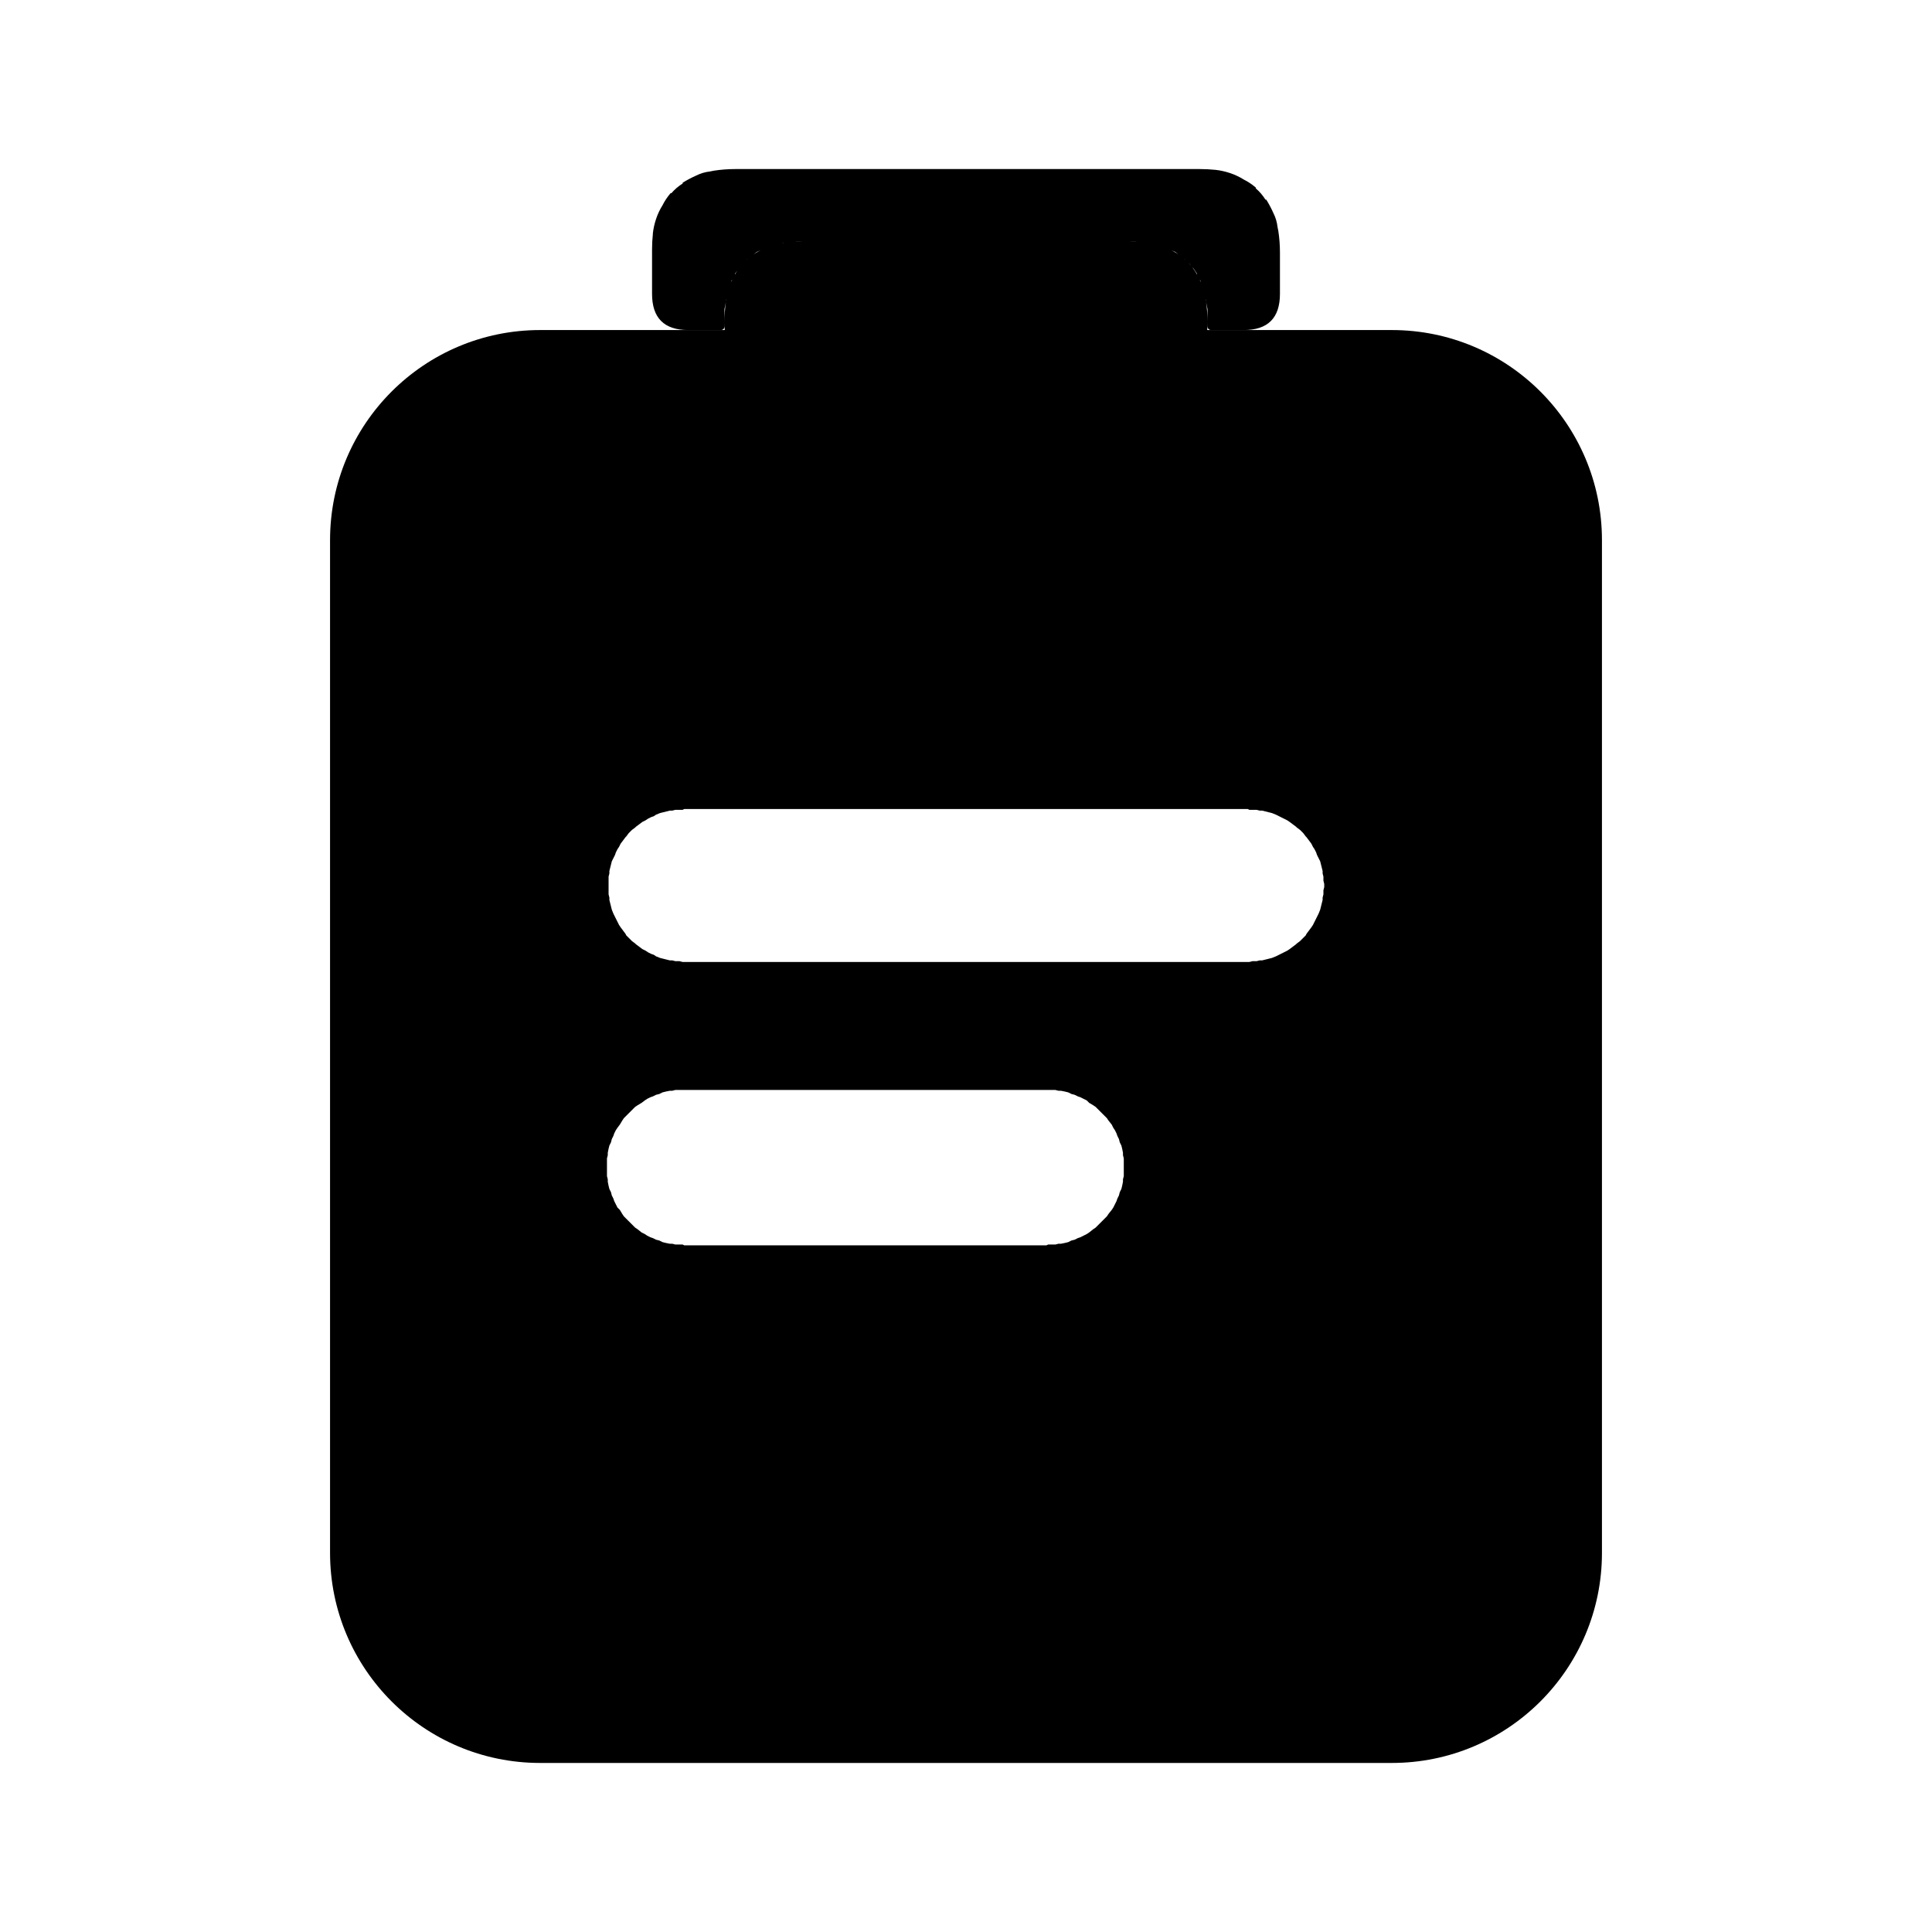
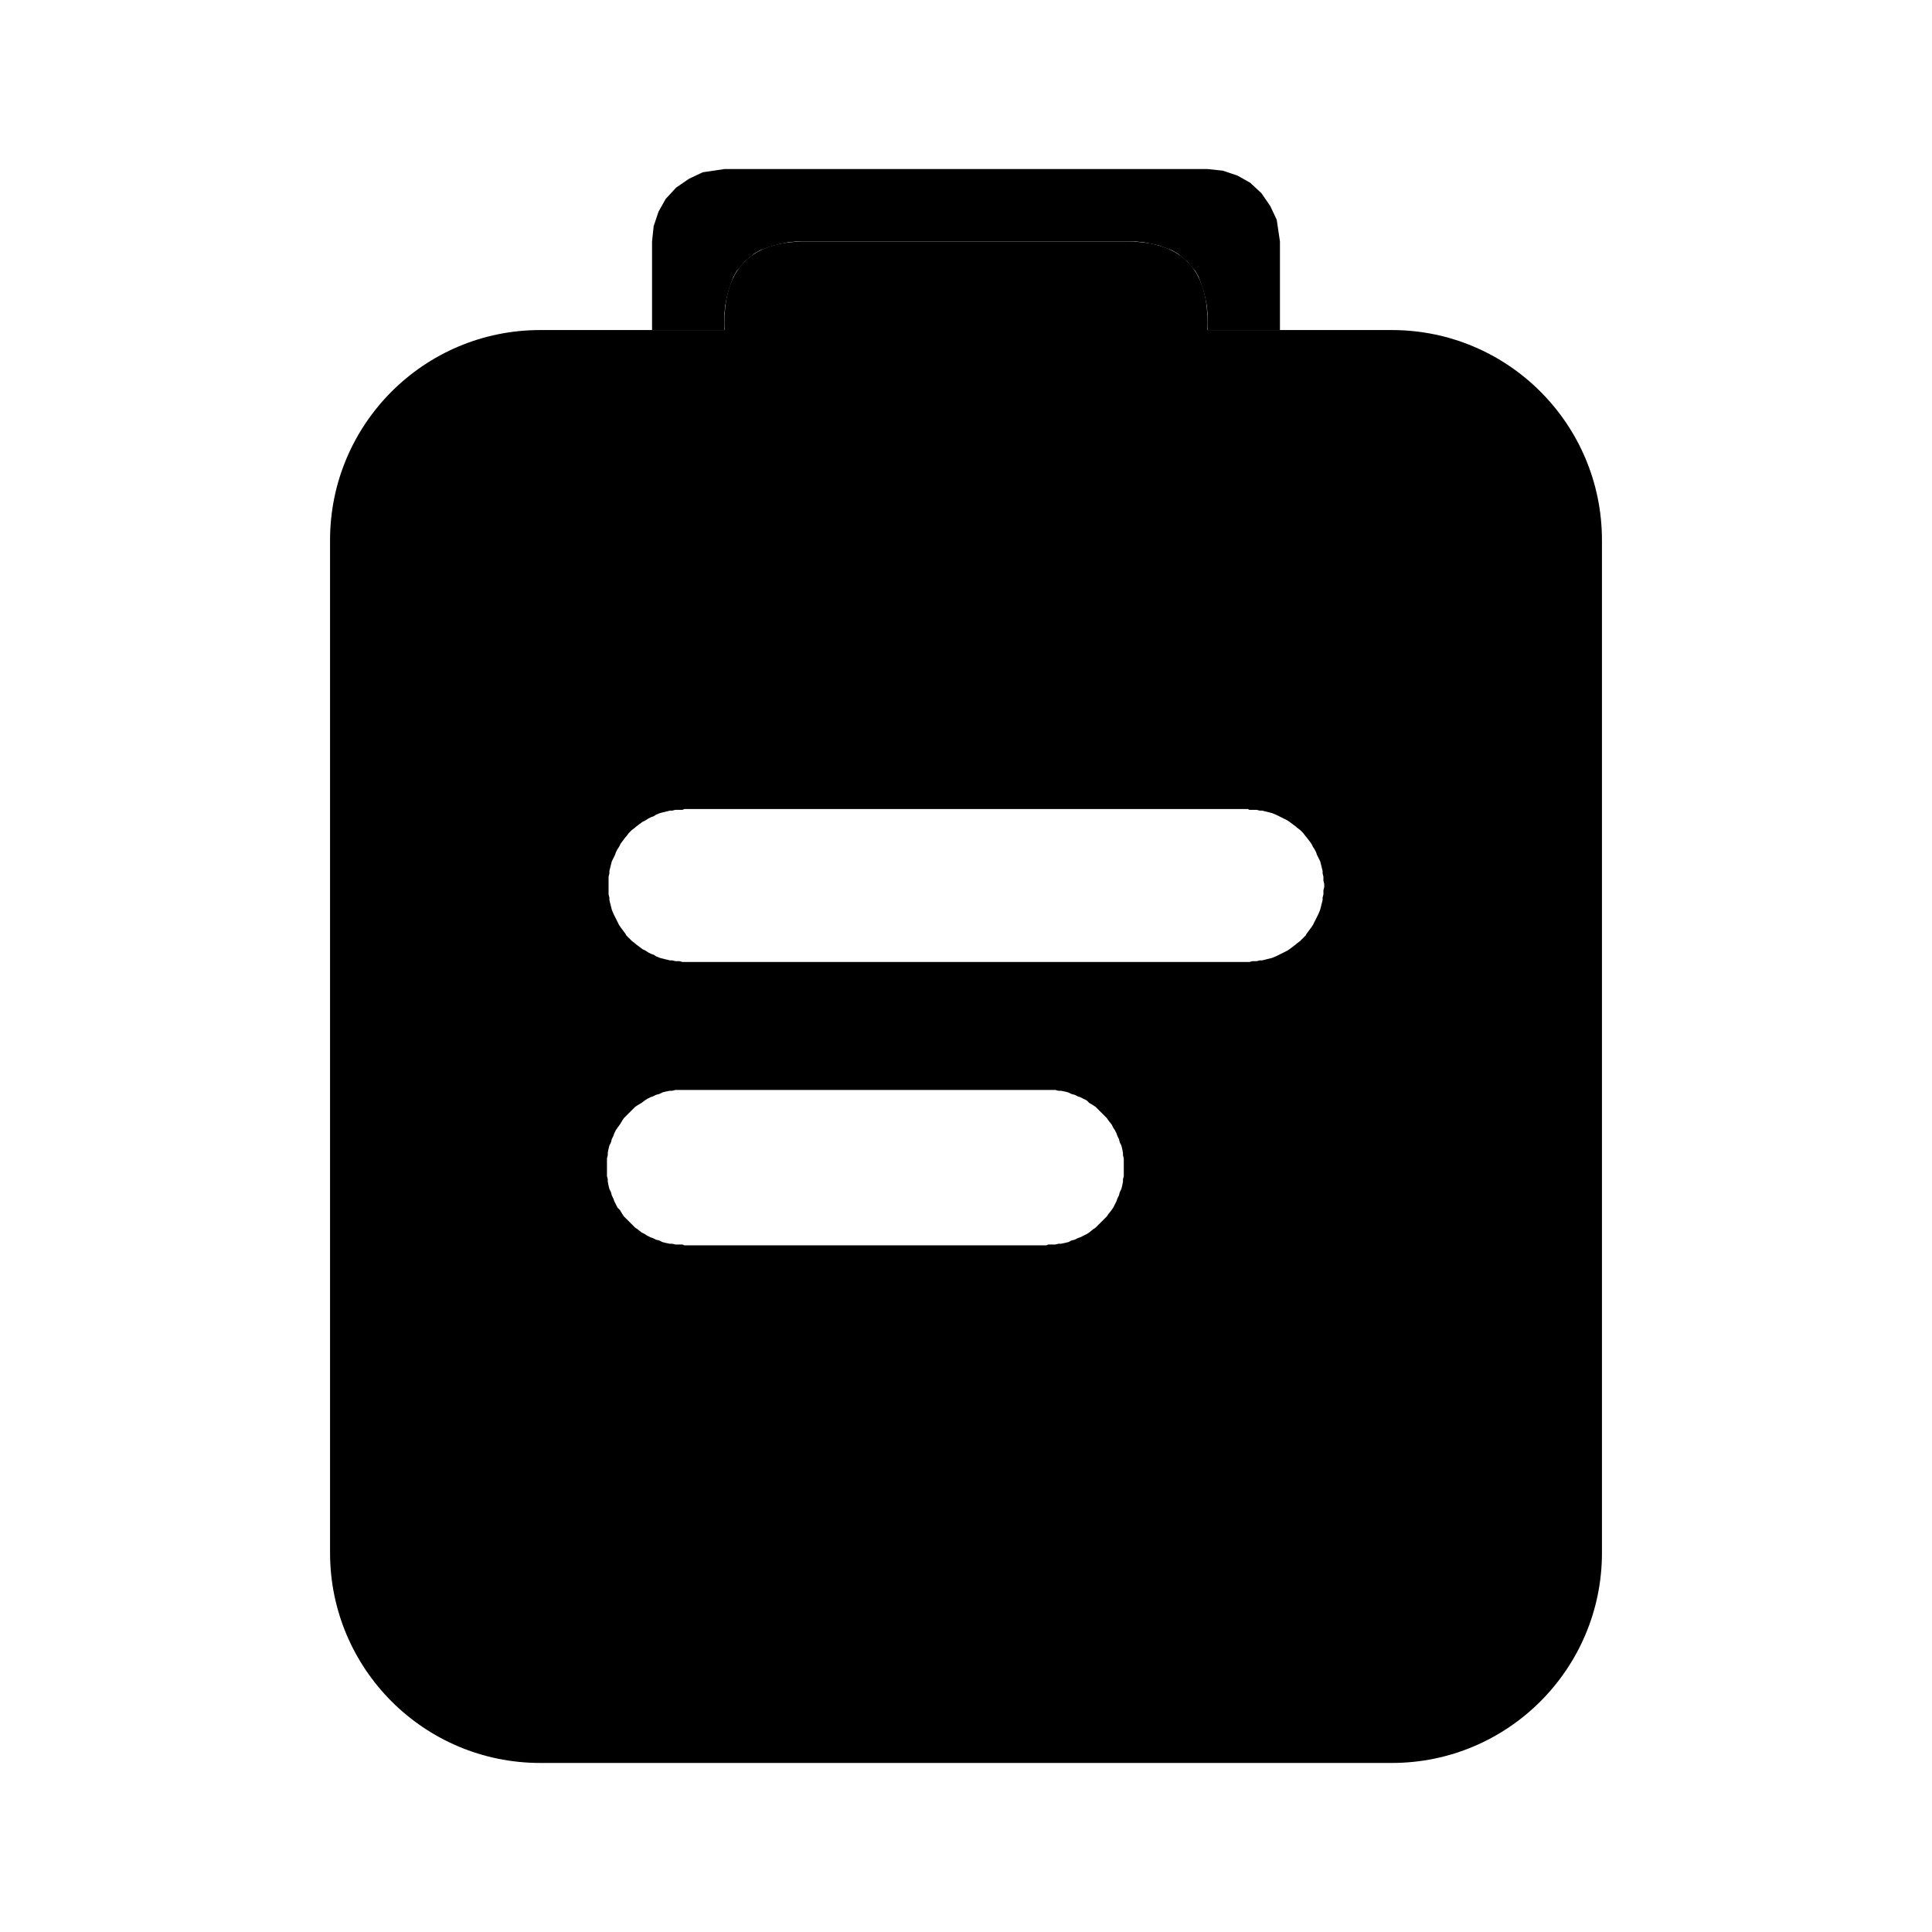
<svg xmlns="http://www.w3.org/2000/svg" viewBox="0 0 24 24" width="20" height="20" fill="currentColor">
  <path fill-rule="evenodd" d="M6.71 4.1L17.29 4.1A2.61 2.61 0 0 1 19.9 6.71L19.9 19.29A2.61 2.61 0 0 1 17.29 21.9L6.71 21.9A2.61 2.61 0 0 1 4.1 19.29L4.1 6.71A2.61 2.61 0 0 1 6.71 4.1Z M13.02 13.54L13.07 13.54L13.11 13.54L13.15 13.55L13.18 13.55L13.23 13.56L13.27 13.57L13.31 13.59L13.35 13.6L13.39 13.62L13.42 13.63L13.46 13.65L13.5 13.67L13.53 13.7L13.58 13.73L13.61 13.75L13.63 13.77L13.66 13.8L13.7 13.84L13.73 13.87L13.75 13.89L13.77 13.92L13.81 13.97L13.83 14.01L13.85 14.04L13.87 14.08L13.88 14.11L13.9 14.15L13.91 14.19L13.93 14.23L13.94 14.27L13.95 14.32L13.95 14.35L13.96 14.39L13.96 14.44L13.96 14.48L13.96 14.52L13.96 14.57L13.96 14.61L13.95 14.65L13.95 14.68L13.94 14.73L13.93 14.77L13.91 14.81L13.9 14.85L13.88 14.89L13.87 14.92L13.85 14.96L13.83 15L13.81 15.03L13.77 15.08L13.75 15.11L13.73 15.13L13.7 15.16L13.66 15.2L13.63 15.23L13.61 15.25L13.58 15.27L13.53 15.31L13.5 15.33L13.46 15.35L13.42 15.37L13.39 15.38L13.35 15.4L13.31 15.41L13.27 15.43L13.23 15.44L13.18 15.45L13.15 15.45L13.11 15.46L13.07 15.46L13.02 15.46L13 15.47L8.5 15.47L8.48 15.46L8.44 15.46L8.39 15.46L8.35 15.45L8.32 15.45L8.27 15.44L8.23 15.43L8.19 15.41L8.15 15.4L8.11 15.38L8.08 15.37L8.04 15.35L8.01 15.33L7.97 15.31L7.92 15.27L7.89 15.25L7.87 15.23L7.84 15.2L7.8 15.16L7.77 15.13L7.75 15.11L7.73 15.08L7.7 15.03L7.67 15L7.65 14.96L7.63 14.92L7.62 14.89L7.6 14.85L7.59 14.81L7.57 14.77L7.56 14.73L7.55 14.68L7.55 14.65L7.54 14.61L7.54 14.57L7.54 14.52L7.54 14.48L7.54 14.44L7.54 14.39L7.55 14.35L7.55 14.32L7.56 14.27L7.57 14.23L7.59 14.19L7.6 14.15L7.62 14.11L7.63 14.08L7.65 14.04L7.67 14.01L7.7 13.97L7.73 13.92L7.75 13.89L7.77 13.87L7.8 13.84L7.84 13.8L7.87 13.77L7.89 13.75L7.92 13.73L7.97 13.7L8.01 13.67L8.04 13.65L8.08 13.63L8.11 13.62L8.15 13.6L8.19 13.59L8.23 13.57L8.27 13.56L8.32 13.55L8.35 13.55L8.39 13.54L8.44 13.54L8.48 13.54L8.5 13.54L13 13.54ZM15.52 10.06L15.56 10.06L15.61 10.06L15.65 10.07L15.68 10.07L15.72 10.08L15.76 10.09L15.8 10.1L15.85 10.12L15.89 10.14L15.91 10.15L15.95 10.17L15.99 10.19L16.02 10.21L16.06 10.24L16.1 10.27L16.11 10.28L16.15 10.31L16.19 10.35L16.22 10.39L16.23 10.4L16.26 10.44L16.29 10.48L16.31 10.52L16.33 10.55L16.35 10.59L16.36 10.62L16.38 10.66L16.4 10.7L16.41 10.74L16.42 10.78L16.43 10.82L16.43 10.85L16.44 10.89L16.44 10.94L16.45 10.98L16.45 11.02L16.44 11.06L16.44 11.11L16.43 11.15L16.43 11.18L16.42 11.22L16.41 11.26L16.4 11.3L16.38 11.35L16.36 11.39L16.35 11.41L16.33 11.45L16.31 11.49L16.29 11.52L16.26 11.56L16.23 11.6L16.22 11.62L16.19 11.65L16.15 11.69L16.11 11.72L16.1 11.73L16.06 11.76L16.02 11.79L15.99 11.81L15.95 11.83L15.91 11.85L15.89 11.86L15.85 11.88L15.8 11.9L15.76 11.91L15.72 11.92L15.68 11.93L15.65 11.93L15.61 11.94L15.56 11.94L15.52 11.95L15.5 11.95L8.5 11.95L8.48 11.95L8.44 11.94L8.39 11.94L8.35 11.93L8.32 11.93L8.28 11.92L8.24 11.91L8.2 11.9L8.15 11.88L8.12 11.86L8.09 11.85L8.05 11.83L8.02 11.81L7.98 11.79L7.94 11.76L7.9 11.73L7.89 11.72L7.85 11.69L7.81 11.65L7.78 11.62L7.77 11.6L7.74 11.56L7.71 11.52L7.69 11.49L7.67 11.45L7.65 11.41L7.64 11.39L7.62 11.35L7.6 11.3L7.59 11.26L7.58 11.22L7.57 11.18L7.57 11.15L7.56 11.11L7.56 11.06L7.56 11.02L7.56 10.98L7.56 10.94L7.56 10.89L7.57 10.85L7.57 10.82L7.58 10.78L7.59 10.74L7.6 10.7L7.62 10.66L7.64 10.62L7.65 10.59L7.67 10.55L7.69 10.52L7.71 10.48L7.74 10.44L7.77 10.4L7.78 10.39L7.81 10.35L7.85 10.31L7.89 10.28L7.9 10.27L7.94 10.24L7.98 10.21L8.02 10.19L8.05 10.17L8.09 10.15L8.12 10.14L8.15 10.12L8.2 10.1L8.24 10.09L8.28 10.08L8.32 10.07L8.35 10.07L8.39 10.06L8.44 10.06L8.48 10.06L8.5 10.05L15.5 10.05Z" />
-   <path d="M10 5 Q9 5 9 4 L9 4 Q9 3 10 3 L14 3 Q15 3 15 4 L15 4 Q15 5 14 5 Z M15.1 2.11 Q15.19 2.12 15.28 2.15 L15.28 2.15 Q15.37 2.18 15.45 2.23 L15.45 2.23 Q15.53 2.27 15.6 2.33 L15.6 2.34 Q15.67 2.4 15.72 2.48 L15.73 2.48 Q15.78 2.56 15.82 2.65 L15.82 2.65 Q15.86 2.73 15.87 2.82 L15.88 2.87 Q15.9 3 15.9 3.14 L15.9 3.65 Q15.9 4.1 15.45 4.1 L15.05 4.1 Q15 4.1 15 4.05 L15 4.05 Q15 4 15 3.95 L15 3.94 Q15 3.89 15 3.84 L15 3.84 Q14.99 3.79 14.98 3.74 L14.98 3.73 Q14.97 3.69 14.96 3.65 L14.96 3.65 Q14.95 3.61 14.94 3.57 L14.93 3.56 Q14.92 3.52 14.91 3.48 L14.9 3.48 Q14.89 3.44 14.87 3.41 L14.87 3.4 Q14.85 3.37 14.83 3.34 L14.83 3.34 Q14.8 3.31 14.78 3.28 L14.78 3.28 Q14.75 3.25 14.72 3.23 L14.72 3.22 Q14.69 3.2 14.66 3.18 L14.66 3.18 Q14.63 3.15 14.6 3.13 L14.6 3.13 Q14.56 3.11 14.52 3.1 L14.52 3.1 Q14.48 3.08 14.44 3.07 L14.44 3.07 Q14.4 3.05 14.36 3.04 L14.36 3.04 Q14.31 3.03 14.26 3.02 L14.26 3.02 Q14.21 3.01 14.16 3.01 L14.16 3.01 Q14.11 3 14.06 3 L14.06 3 Q14 3 13.95 3 L10.06 3 Q10 3 9.95 3 L9.94 3 Q9.89 3 9.84 3.01 L9.84 3.01 Q9.79 3.01 9.74 3.02 L9.73 3.02 Q9.69 3.03 9.65 3.04 L9.65 3.04 Q9.61 3.05 9.57 3.06 L9.56 3.07 Q9.52 3.08 9.48 3.1 L9.48 3.1 Q9.44 3.11 9.4 3.13 L9.4 3.13 Q9.37 3.15 9.34 3.18 L9.34 3.18 Q9.31 3.2 9.28 3.22 L9.28 3.23 Q9.25 3.25 9.23 3.28 L9.23 3.28 Q9.2 3.31 9.18 3.34 L9.18 3.34 Q9.15 3.37 9.13 3.4 L9.13 3.41 Q9.11 3.44 9.1 3.48 L9.09 3.48 Q9.08 3.52 9.07 3.56 L9.06 3.57 Q9.05 3.61 9.04 3.65 L9.04 3.65 Q9.03 3.69 9.02 3.73 L9.02 3.74 Q9.01 3.79 9 3.84 L9 3.84 Q9 3.89 9 3.94 L9 3.95 Q9 4 9 4.05 L9 4.05 Q9 4.1 8.95 4.1 L8.55 4.1 Q8.1 4.1 8.1 3.65 L8.1 3.1 Q8.1 3 8.11 2.91 L8.11 2.9 Q8.12 2.81 8.15 2.72 L8.15 2.72 Q8.18 2.63 8.23 2.55 L8.23 2.55 Q8.27 2.47 8.33 2.4 L8.34 2.4 Q8.4 2.33 8.48 2.28 L8.48 2.27 Q8.56 2.22 8.65 2.18 L8.65 2.18 Q8.73 2.14 8.82 2.13 L8.87 2.12 Q9 2.1 9.14 2.1 L14.9 2.1 Q15 2.1 15.1 2.11 Z" />
+   <path d="M10 5 Q9 5 9 4 L9 4 Q9 3 10 3 L14 3 Q15 3 15 4 L15 4 Q15 5 14 5 Z" />
+   <path d="M15.19 2.12L15.37 2.18L15.53 2.27L15.67 2.4L15.78 2.56L15.86 2.73L15.9 3L15.9 4.1L15 4.1L15 4L15 3.89L14.99 3.79L14.97 3.69L14.95 3.61L14.92 3.52L14.89 3.44L14.85 3.37L14.8 3.31L14.75 3.25L14.69 3.2L14.63 3.15L14.56 3.11L14.48 3.08L14.4 3.05L14.31 3.03L14.21 3.01L14.11 3L14 3L10 3L9.89 3L9.79 3.01L9.69 3.03L9.61 3.05L9.52 3.08L9.44 3.11L9.37 3.15L9.31 3.2L9.25 3.25L9.2 3.31L9.15 3.37L9.11 3.44L9.08 3.52L9.05 3.61L9.03 3.69L9.01 3.79L9 3.89L9 4L9 4.1L8.1 4.1L8.1 3L8.12 2.81L8.18 2.63L8.27 2.47L8.4 2.33L8.56 2.22L8.73 2.14L9 2.1L15 2.1Z" />
</svg>
